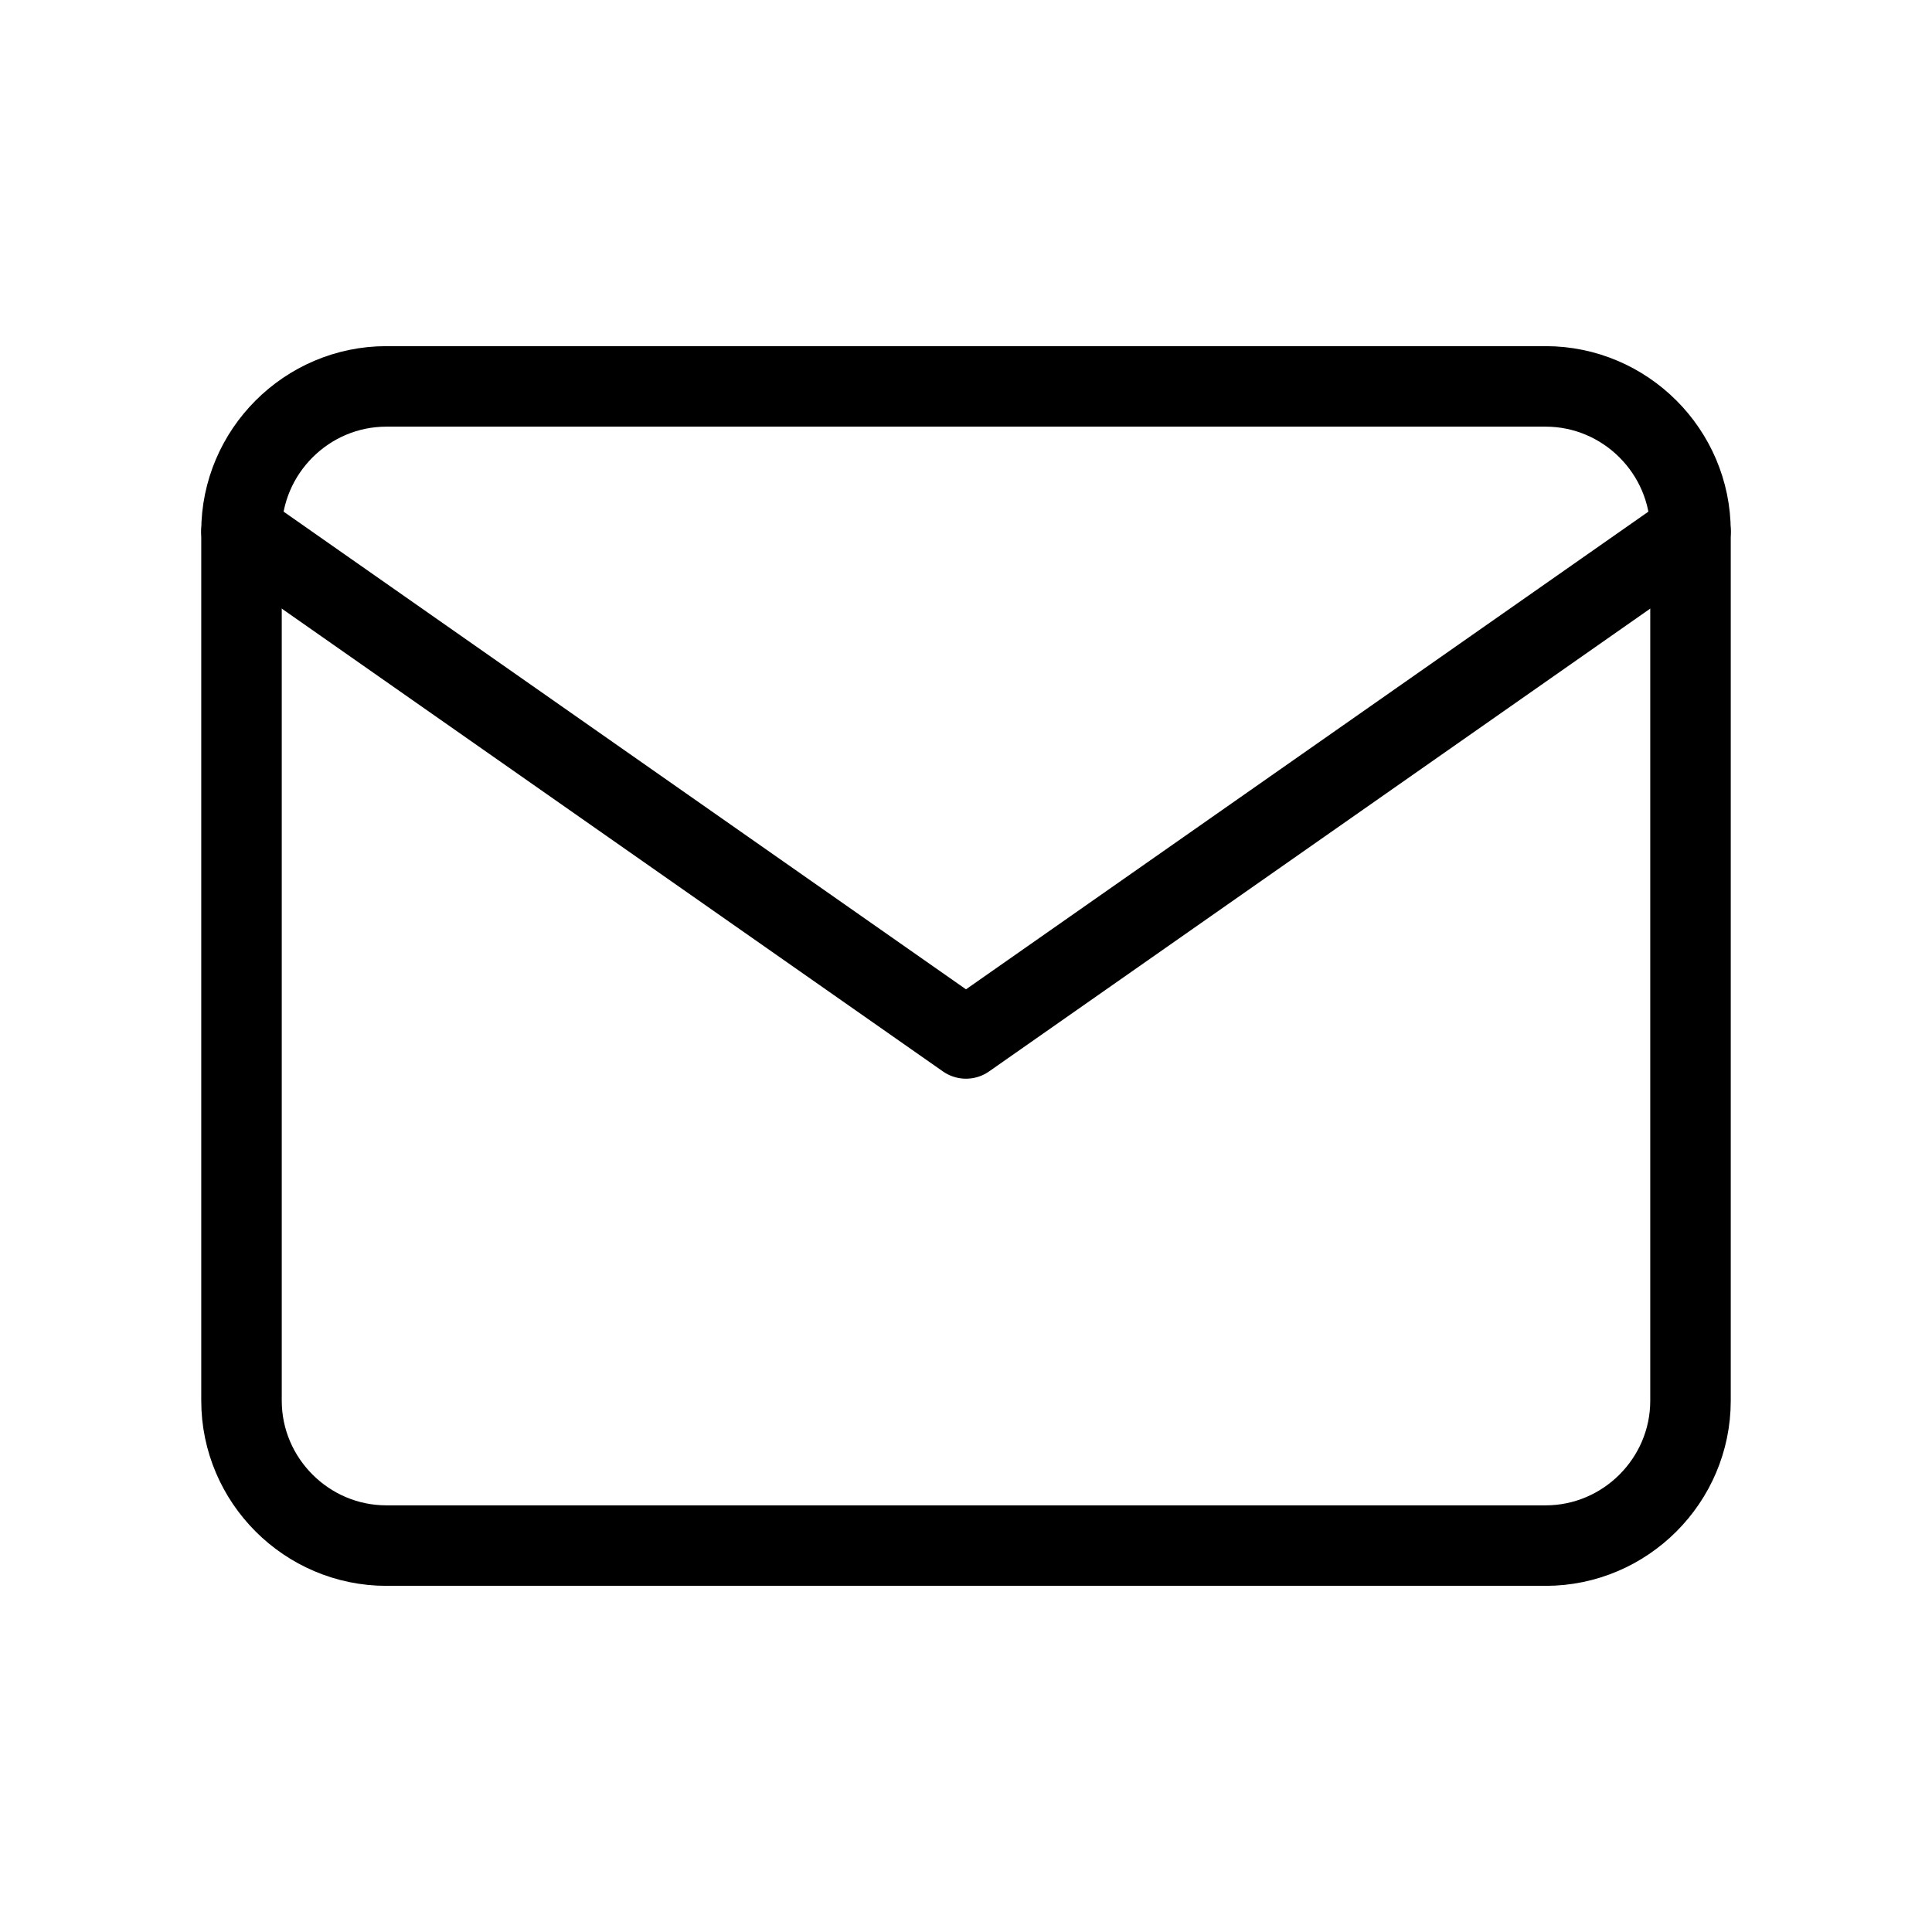
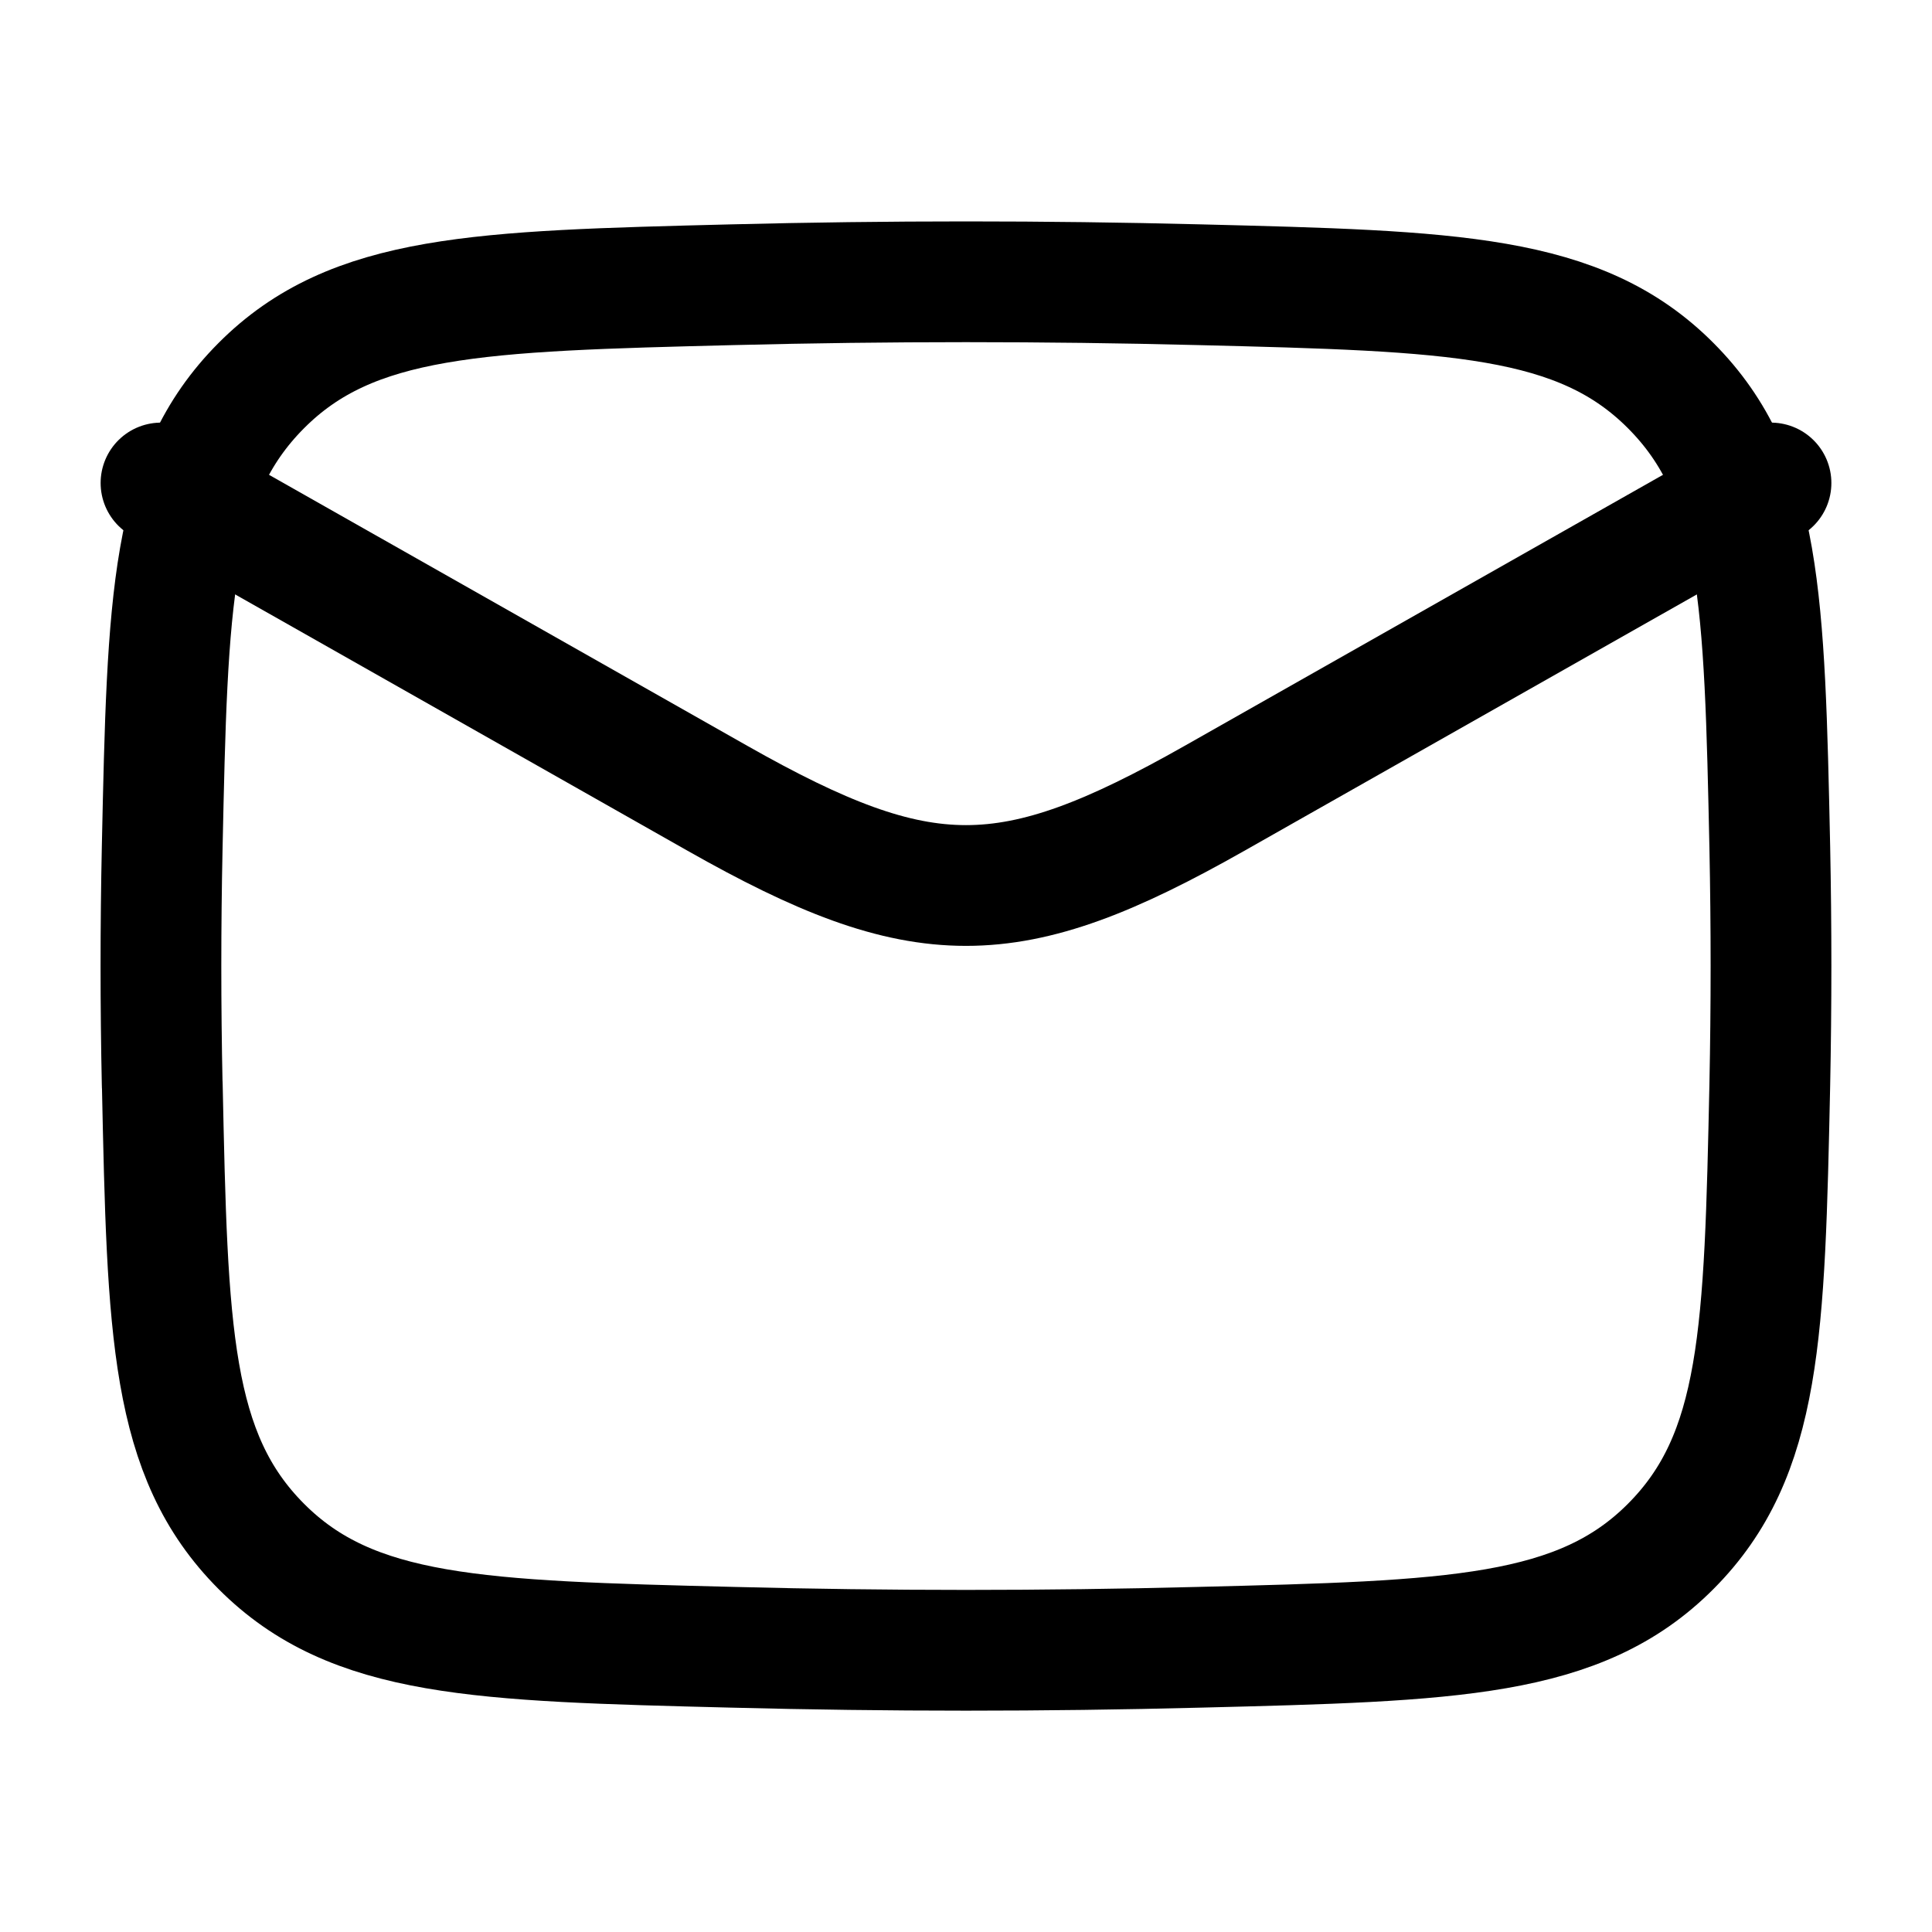
- <svg xmlns="http://www.w3.org/2000/svg" width="24" height="24" fill="none" viewBox="0 0 24 24">
-   <path stroke="currentColor" stroke-linecap="round" stroke-linejoin="round" d="M4.8 4.8h14.4c.99 0 1.8.81 1.8 1.8v10.8c0 .99-.81 1.8-1.8 1.8H4.8c-.99 0-1.8-.81-1.8-1.8V6.6c0-.99.81-1.8 1.8-1.8Z" />
-   <path stroke="currentColor" stroke-linecap="round" stroke-linejoin="round" d="m21 6.6-9 6.3-9-6.3" />
+ <svg xmlns="http://www.w3.org/2000/svg" viewBox="0 0 24 24">
+   <g fill="none" stroke="currentColor" stroke-linecap="round" stroke-linejoin="round" stroke-width="1.5" color="currentColor">
+     <path d="m2 6l6.913 3.917c2.549 1.444 3.625 1.444 6.174 0L22 6" />
+     <path d="M2.016 13.476c.065 3.065.098 4.598 1.229 5.733c1.131 1.136 2.705 1.175 5.854 1.254c1.94.05 3.862.05 5.802 0c3.149-.079 4.723-.118 5.854-1.254c1.131-1.135 1.164-2.668 1.23-5.733c.02-.986.02-1.966 0-2.952c-.066-3.065-.099-4.598-1.23-5.733c-1.131-1.136-2.705-1.175-5.854-1.254a115 115 0 0 0-5.802 0c-3.149.079-4.723.118-5.854 1.254c-1.131 1.135-1.164 2.668-1.23 5.733a69 69 0 0 0 0 2.952" />
+   </g>
</svg>
